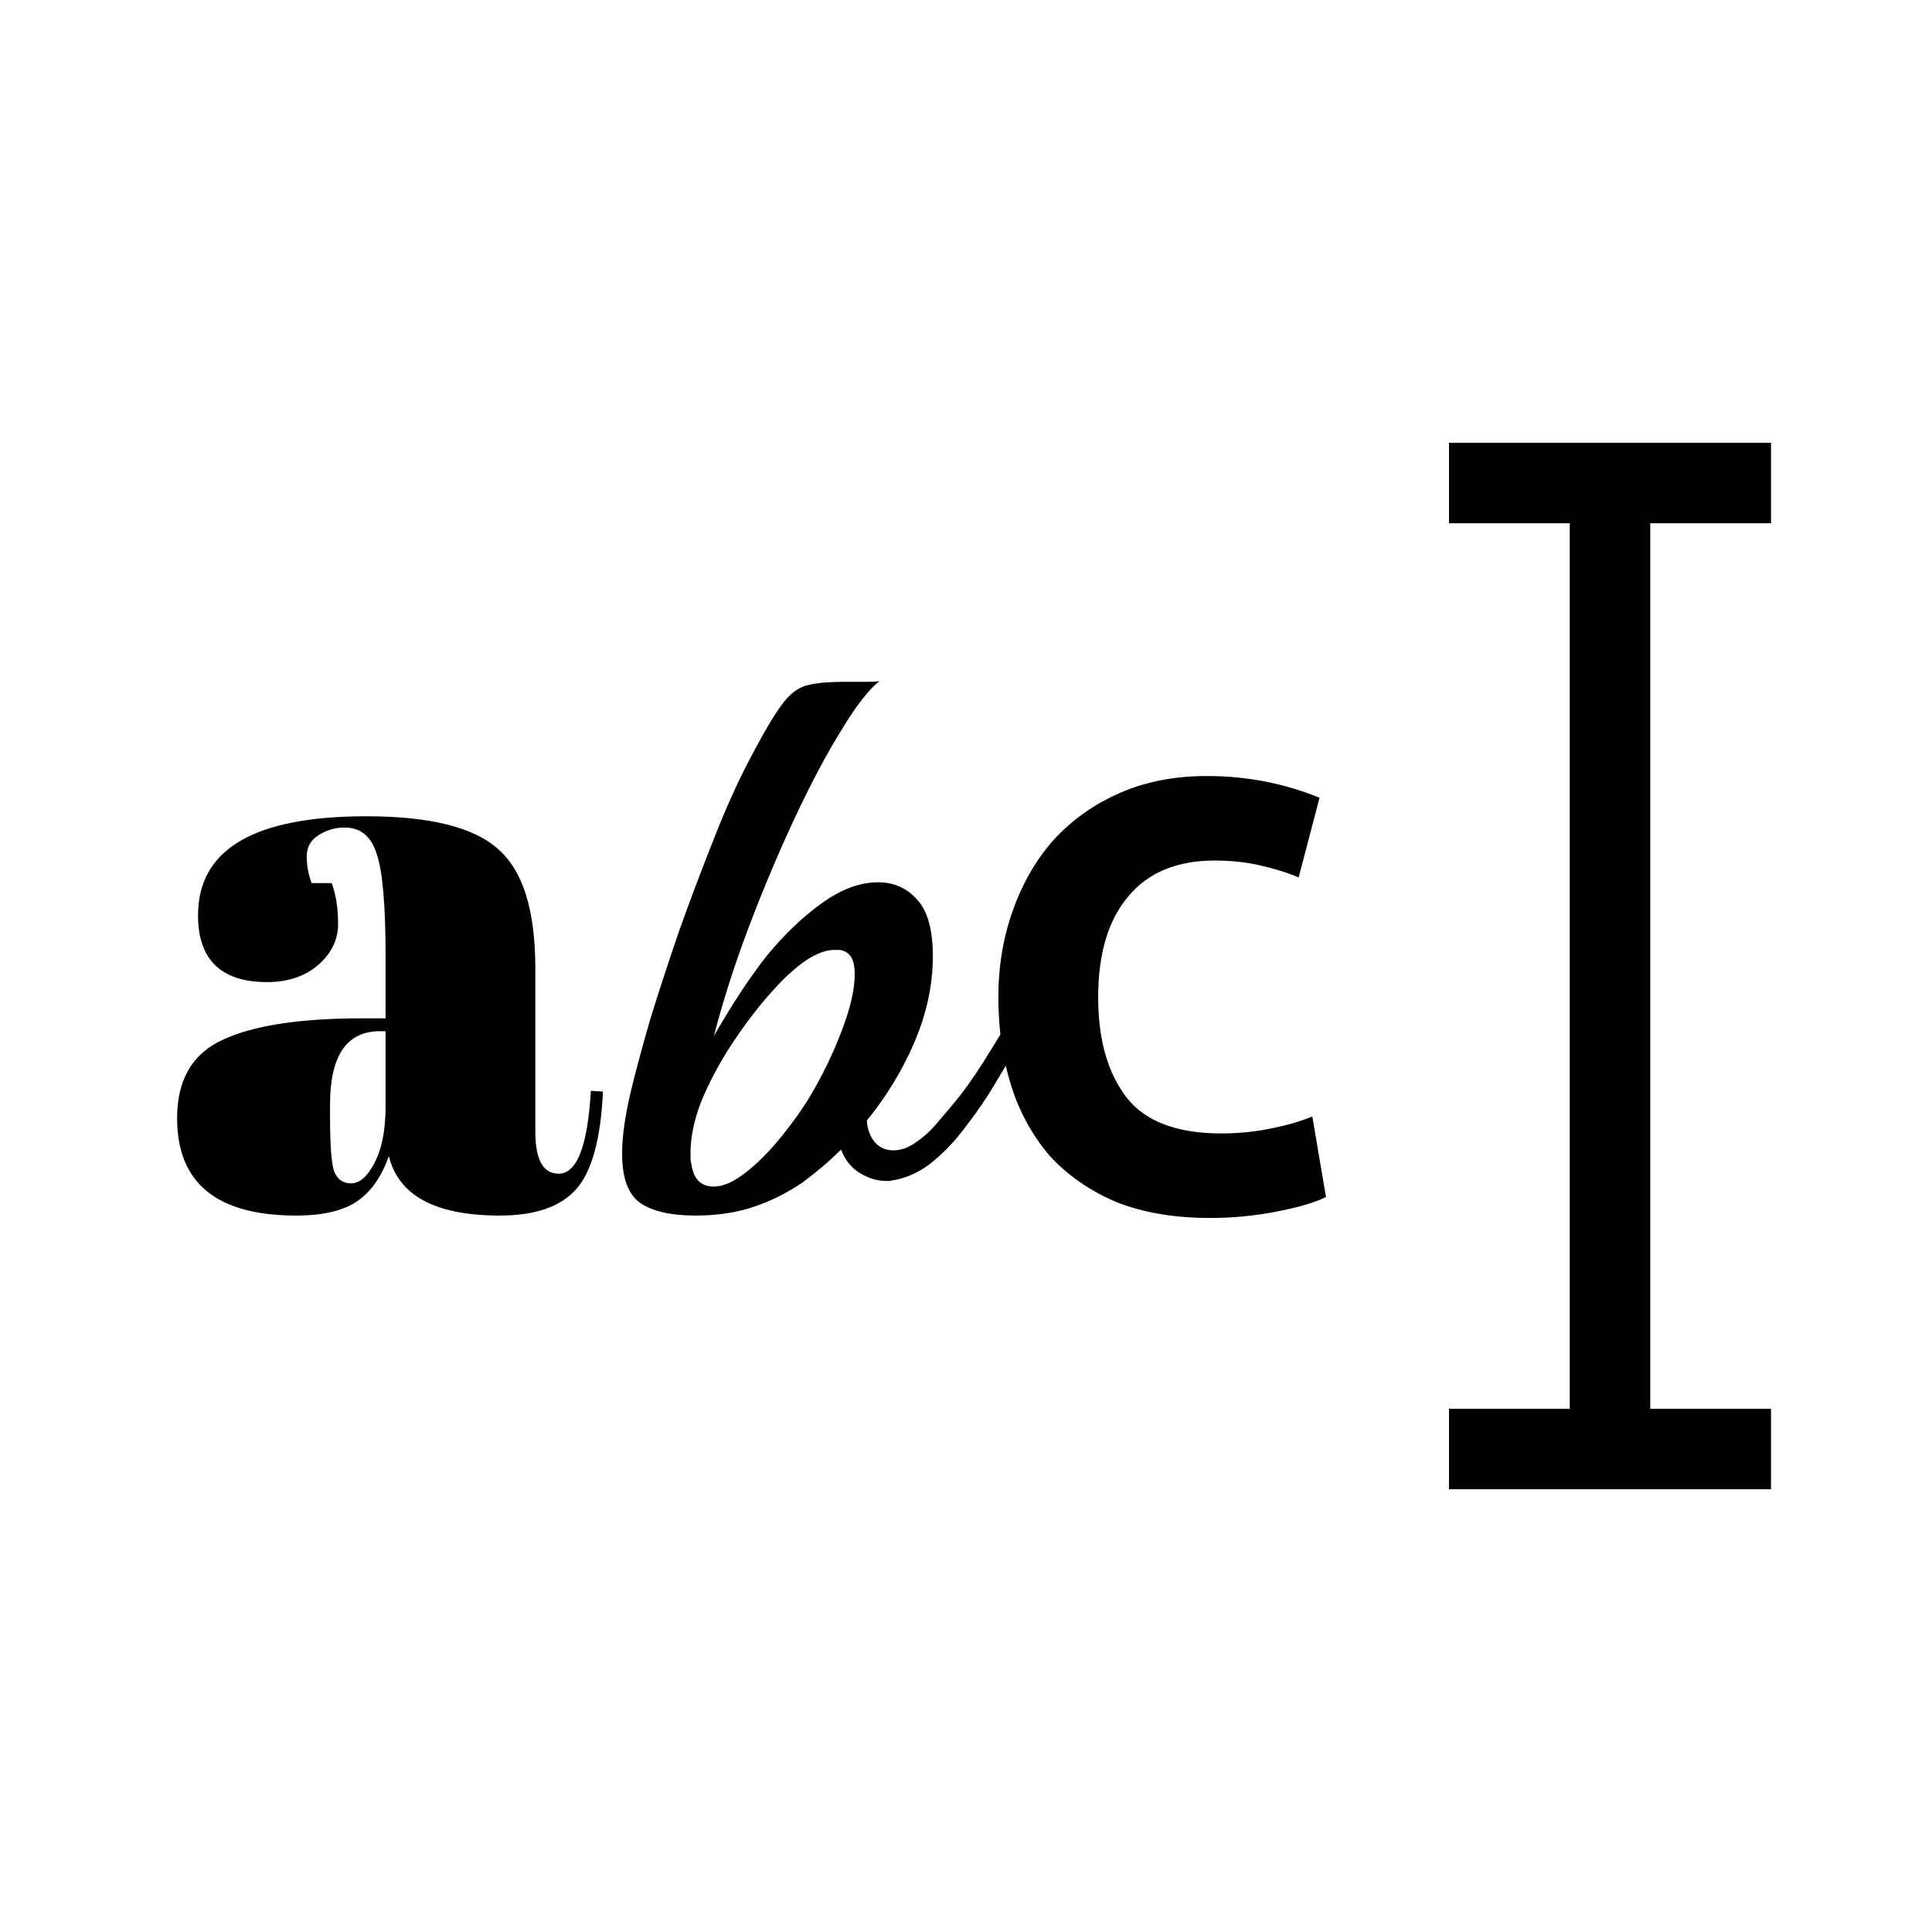
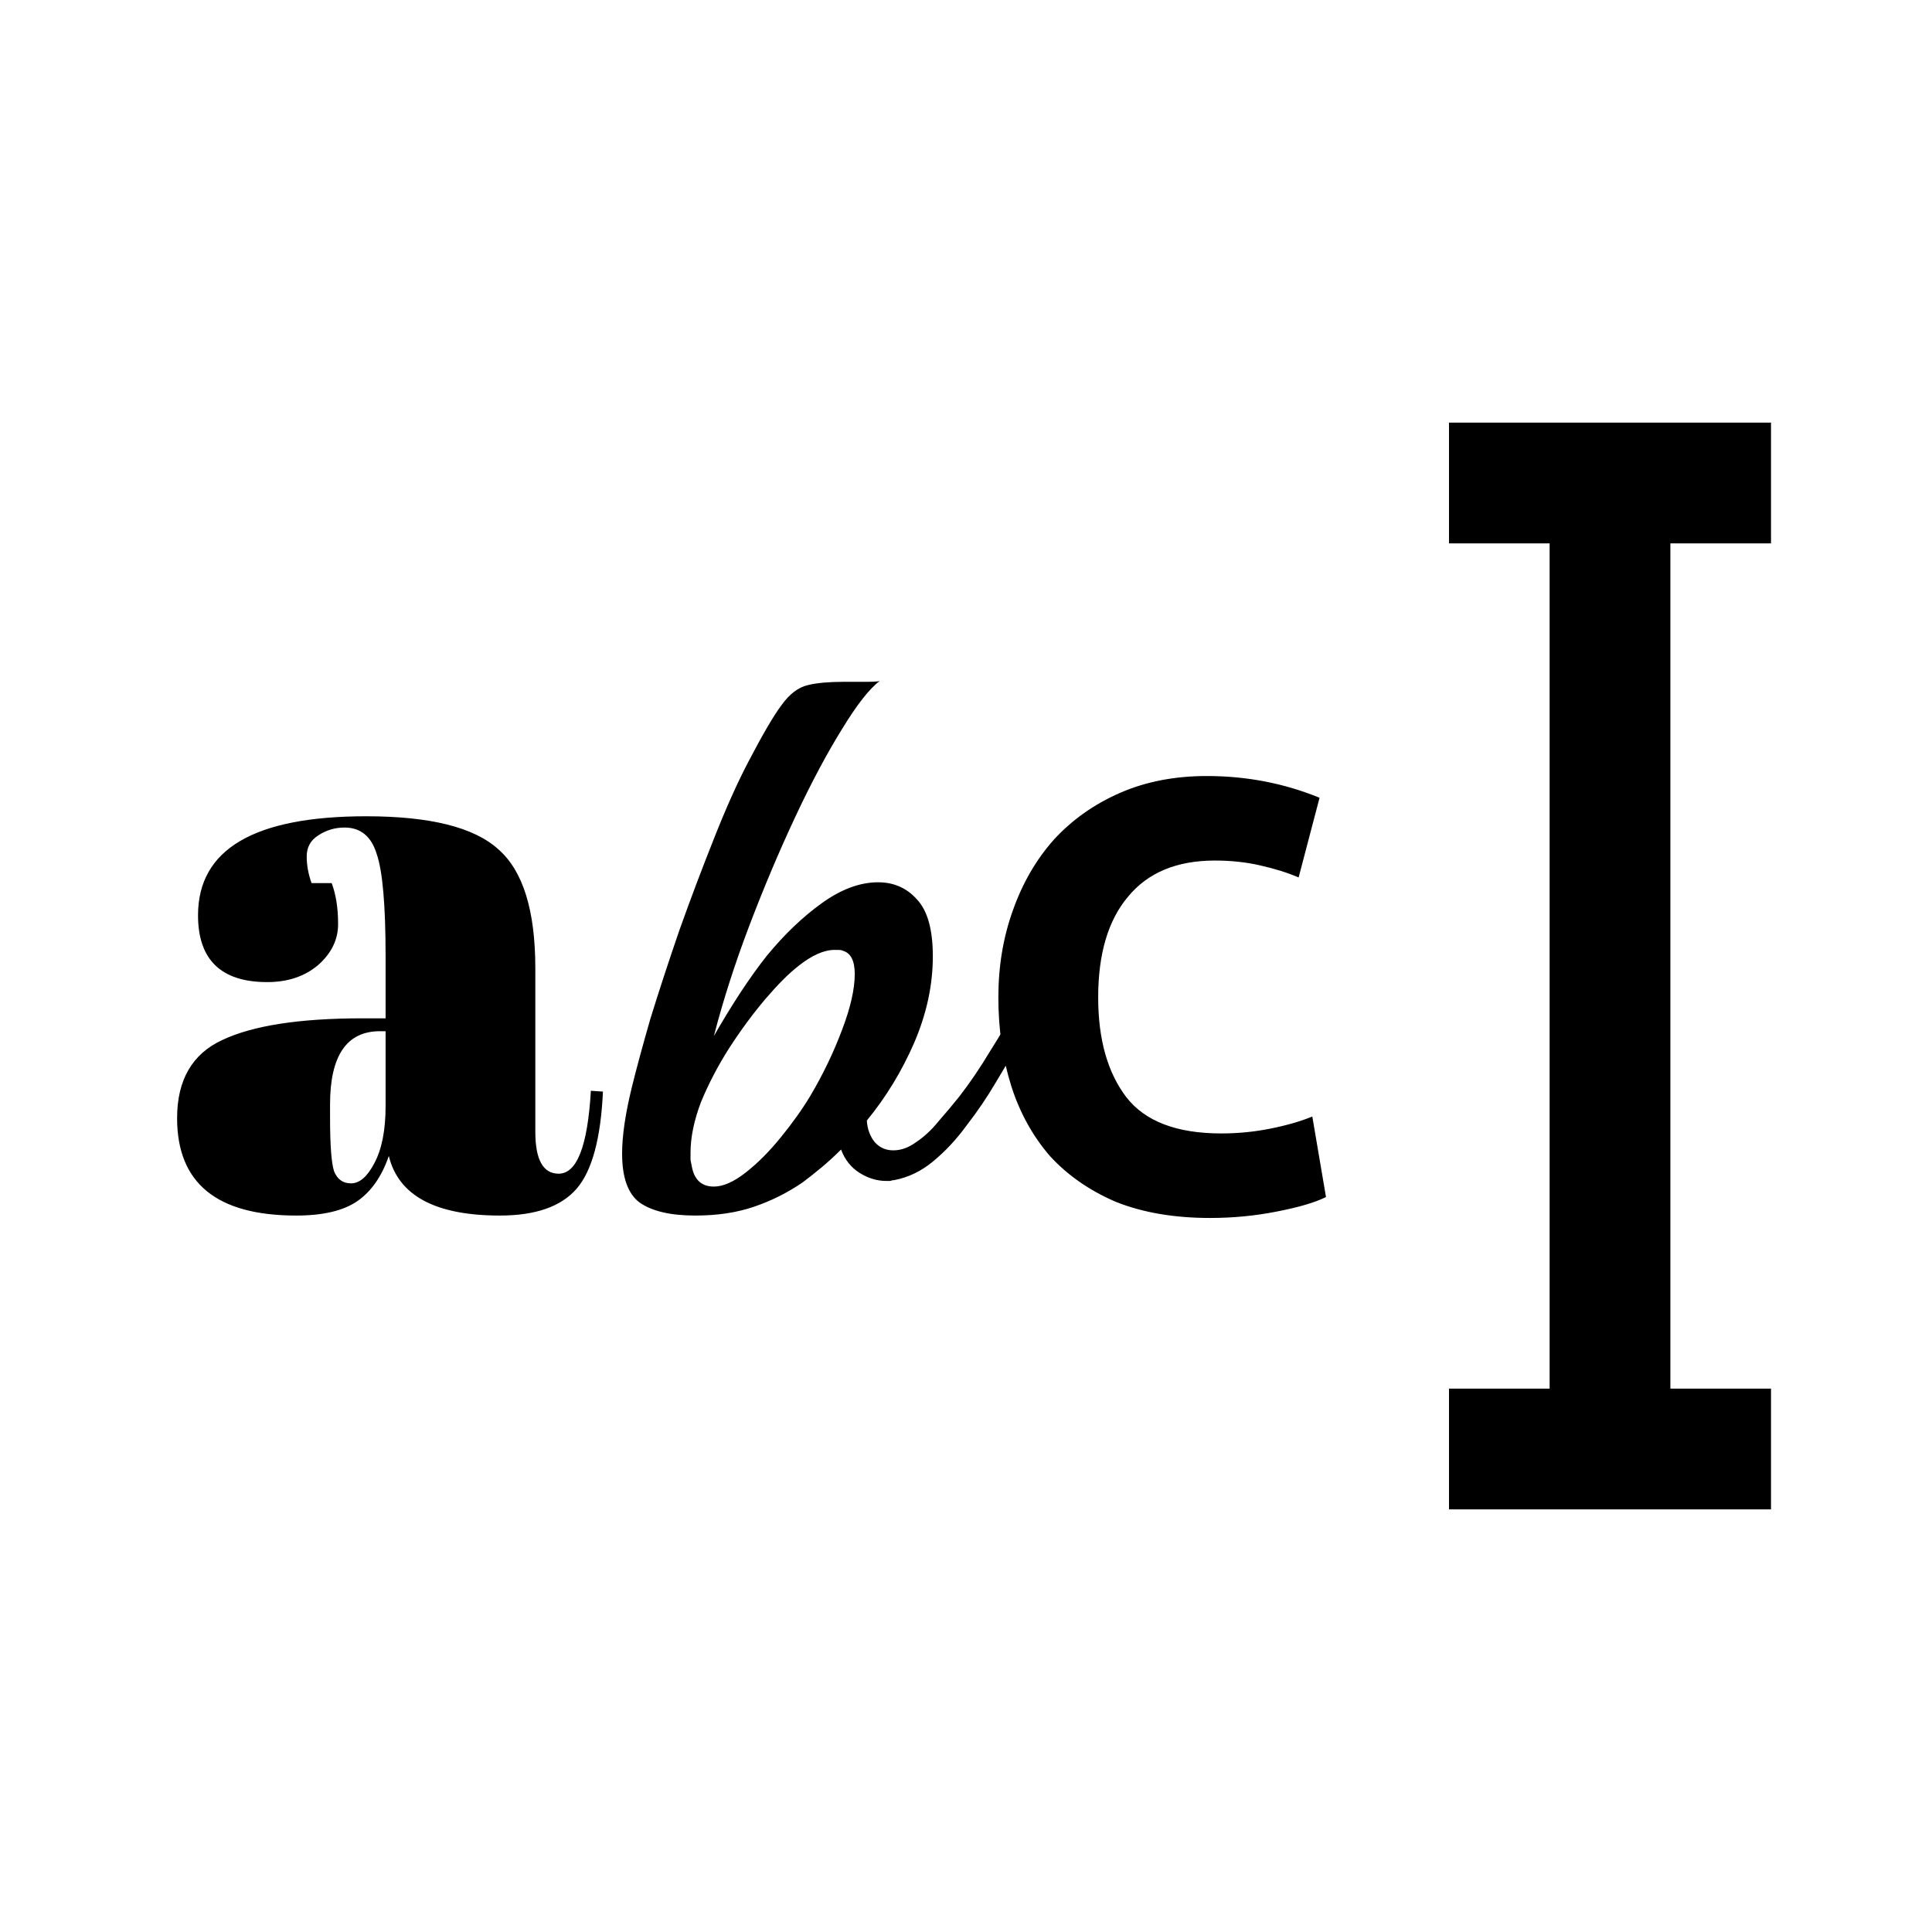
<svg xmlns="http://www.w3.org/2000/svg" width="24" height="24" viewBox="0 0 24 24" fill="none">
  <rect width="24" height="24" fill="white" />
-   <path d="M18 6L22 6" stroke="black" />
-   <path d="M18 18L22 18" stroke="black" />
-   <path d="M20 6V18" stroke="black" />
+   <path d="M18 6L22 6" stroke="black" stroke-width="1.5" />
+   <path d="M18 18L22 18" stroke="black" stroke-width="1.5" />
+   <path d="M20 6V18" stroke="black" stroke-width="1.5" />
  <path d="M4.5 12.65H4.79V11.88C4.79 11.247 4.753 10.823 4.68 10.61C4.613 10.39 4.48 10.28 4.28 10.28C4.16 10.28 4.05 10.313 3.95 10.38C3.857 10.44 3.81 10.527 3.81 10.64C3.81 10.747 3.83 10.857 3.87 10.97H4.12C4.173 11.11 4.2 11.28 4.2 11.48C4.2 11.673 4.117 11.843 3.95 11.99C3.783 12.13 3.573 12.2 3.32 12.2C2.747 12.2 2.46 11.923 2.46 11.37C2.46 10.55 3.157 10.14 4.55 10.14C5.343 10.14 5.89 10.277 6.19 10.55C6.497 10.817 6.65 11.31 6.65 12.03V14.06C6.65 14.407 6.747 14.58 6.94 14.58C7.167 14.58 7.3 14.237 7.34 13.55L7.49 13.56C7.463 14.147 7.353 14.55 7.16 14.77C6.967 14.99 6.65 15.1 6.21 15.1C5.41 15.1 4.95 14.853 4.83 14.36C4.743 14.613 4.613 14.8 4.44 14.92C4.267 15.04 4.013 15.1 3.68 15.1C2.693 15.1 2.2 14.697 2.2 13.89C2.2 13.417 2.387 13.093 2.76 12.92C3.14 12.74 3.72 12.65 4.5 12.65ZM4.1 13.88C4.1 14.227 4.117 14.45 4.15 14.55C4.19 14.65 4.26 14.7 4.36 14.7C4.467 14.7 4.563 14.617 4.65 14.45C4.743 14.277 4.79 14.04 4.79 13.74V12.81H4.72C4.307 12.81 4.1 13.113 4.1 13.72V13.88ZM8.638 15.1C8.332 15.1 8.102 15.047 7.948 14.94C7.802 14.833 7.728 14.63 7.728 14.33C7.728 14.11 7.768 13.837 7.848 13.51C7.902 13.29 7.978 13.007 8.078 12.66C8.185 12.313 8.305 11.947 8.438 11.56C8.578 11.167 8.722 10.787 8.868 10.42C9.015 10.047 9.158 9.727 9.298 9.46C9.472 9.127 9.608 8.893 9.708 8.76C9.808 8.62 9.918 8.537 10.038 8.51C10.092 8.497 10.155 8.487 10.228 8.48C10.308 8.473 10.388 8.47 10.468 8.47C10.542 8.47 10.628 8.47 10.728 8.47C10.835 8.47 10.902 8.467 10.928 8.46C10.802 8.553 10.645 8.753 10.458 9.06C10.272 9.36 10.078 9.723 9.878 10.15C9.678 10.577 9.488 11.027 9.308 11.5C9.128 11.973 8.982 12.43 8.868 12.87C8.975 12.683 9.085 12.503 9.198 12.33C9.312 12.157 9.422 12.003 9.528 11.87C9.742 11.61 9.968 11.393 10.208 11.22C10.448 11.047 10.682 10.96 10.908 10.96C11.102 10.96 11.262 11.03 11.388 11.17C11.522 11.31 11.588 11.547 11.588 11.88C11.588 12.233 11.512 12.59 11.358 12.95C11.205 13.303 11.008 13.627 10.768 13.92C10.775 14.027 10.808 14.117 10.868 14.19C10.928 14.257 11.005 14.29 11.098 14.29C11.192 14.29 11.285 14.257 11.378 14.19C11.478 14.123 11.572 14.037 11.658 13.93C11.752 13.823 11.838 13.72 11.918 13.62C12.052 13.447 12.178 13.26 12.298 13.06C12.425 12.86 12.532 12.677 12.618 12.51C12.652 12.457 12.675 12.43 12.688 12.43C12.728 12.43 12.748 12.487 12.748 12.6C12.748 12.653 12.738 12.713 12.718 12.78C12.705 12.847 12.682 12.913 12.648 12.98C12.568 13.113 12.475 13.27 12.368 13.45C12.262 13.63 12.142 13.807 12.008 13.98C11.882 14.153 11.742 14.303 11.588 14.43C11.442 14.55 11.282 14.627 11.108 14.66C11.095 14.66 11.078 14.663 11.058 14.67C11.038 14.67 11.022 14.67 11.008 14.67C10.895 14.67 10.785 14.637 10.678 14.57C10.572 14.503 10.495 14.407 10.448 14.28C10.368 14.36 10.288 14.433 10.208 14.5C10.128 14.567 10.048 14.63 9.968 14.69C9.782 14.817 9.582 14.917 9.368 14.99C9.155 15.063 8.912 15.1 8.638 15.1ZM8.868 14.74C8.982 14.74 9.112 14.683 9.258 14.57C9.412 14.45 9.558 14.303 9.698 14.13C9.845 13.95 9.968 13.777 10.068 13.61C10.222 13.35 10.352 13.08 10.458 12.8C10.565 12.52 10.618 12.287 10.618 12.1C10.618 11.933 10.568 11.837 10.468 11.81C10.455 11.803 10.438 11.8 10.418 11.8C10.398 11.8 10.382 11.8 10.368 11.8C10.235 11.8 10.085 11.867 9.918 12C9.798 12.093 9.662 12.23 9.508 12.41C9.355 12.59 9.205 12.793 9.058 13.02C8.918 13.24 8.802 13.463 8.708 13.69C8.622 13.917 8.578 14.127 8.578 14.32C8.578 14.347 8.578 14.377 8.578 14.41C8.585 14.443 8.592 14.477 8.598 14.51C8.632 14.663 8.722 14.74 8.868 14.74ZM12.402 12.39C12.402 12.003 12.462 11.643 12.582 11.31C12.702 10.97 12.872 10.677 13.092 10.43C13.319 10.183 13.592 9.99 13.912 9.85C14.232 9.71 14.592 9.64 14.992 9.64C15.485 9.64 15.952 9.73 16.392 9.91L16.132 10.9C15.992 10.84 15.832 10.79 15.652 10.75C15.479 10.71 15.292 10.69 15.092 10.69C14.618 10.69 14.258 10.84 14.012 11.14C13.765 11.433 13.642 11.85 13.642 12.39C13.642 12.91 13.758 13.323 13.992 13.63C14.225 13.93 14.618 14.08 15.172 14.08C15.379 14.08 15.582 14.06 15.782 14.02C15.982 13.98 16.155 13.93 16.302 13.87L16.472 14.87C16.338 14.937 16.135 14.997 15.862 15.05C15.595 15.103 15.319 15.13 15.032 15.13C14.585 15.13 14.195 15.063 13.862 14.93C13.535 14.79 13.262 14.6 13.042 14.36C12.829 14.113 12.668 13.823 12.562 13.49C12.455 13.15 12.402 12.783 12.402 12.39Z" fill="black" />
</svg>
